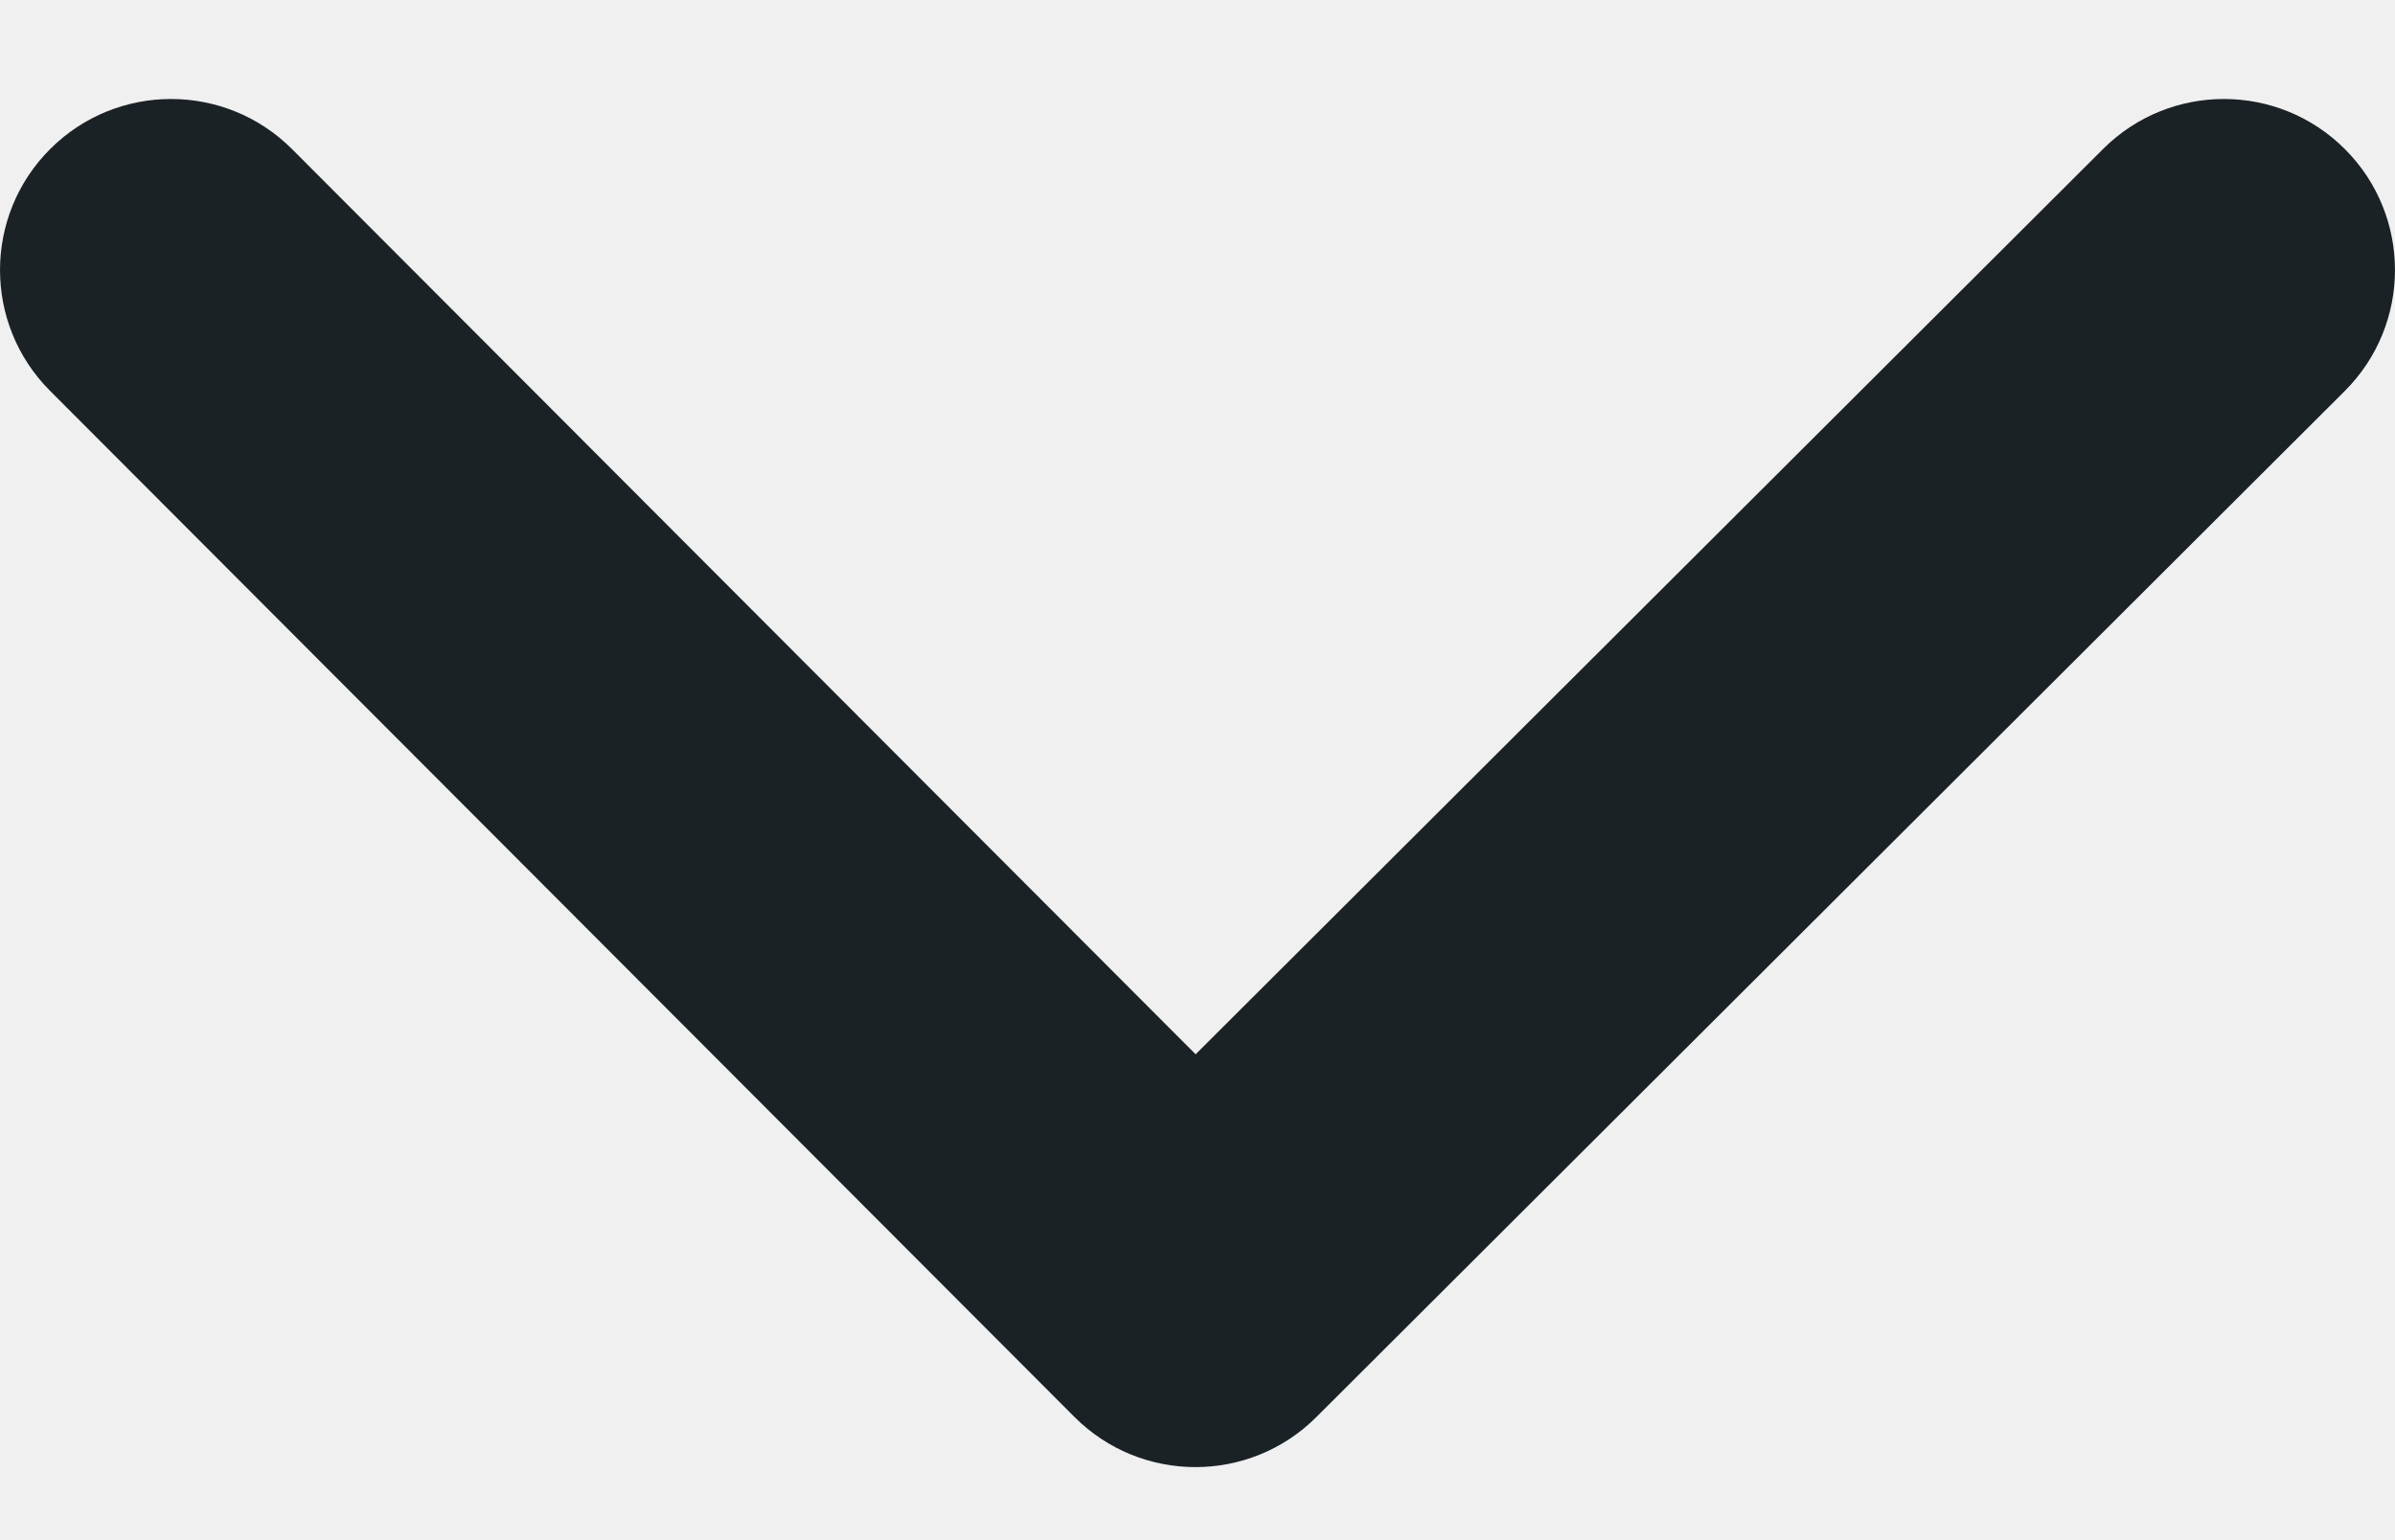
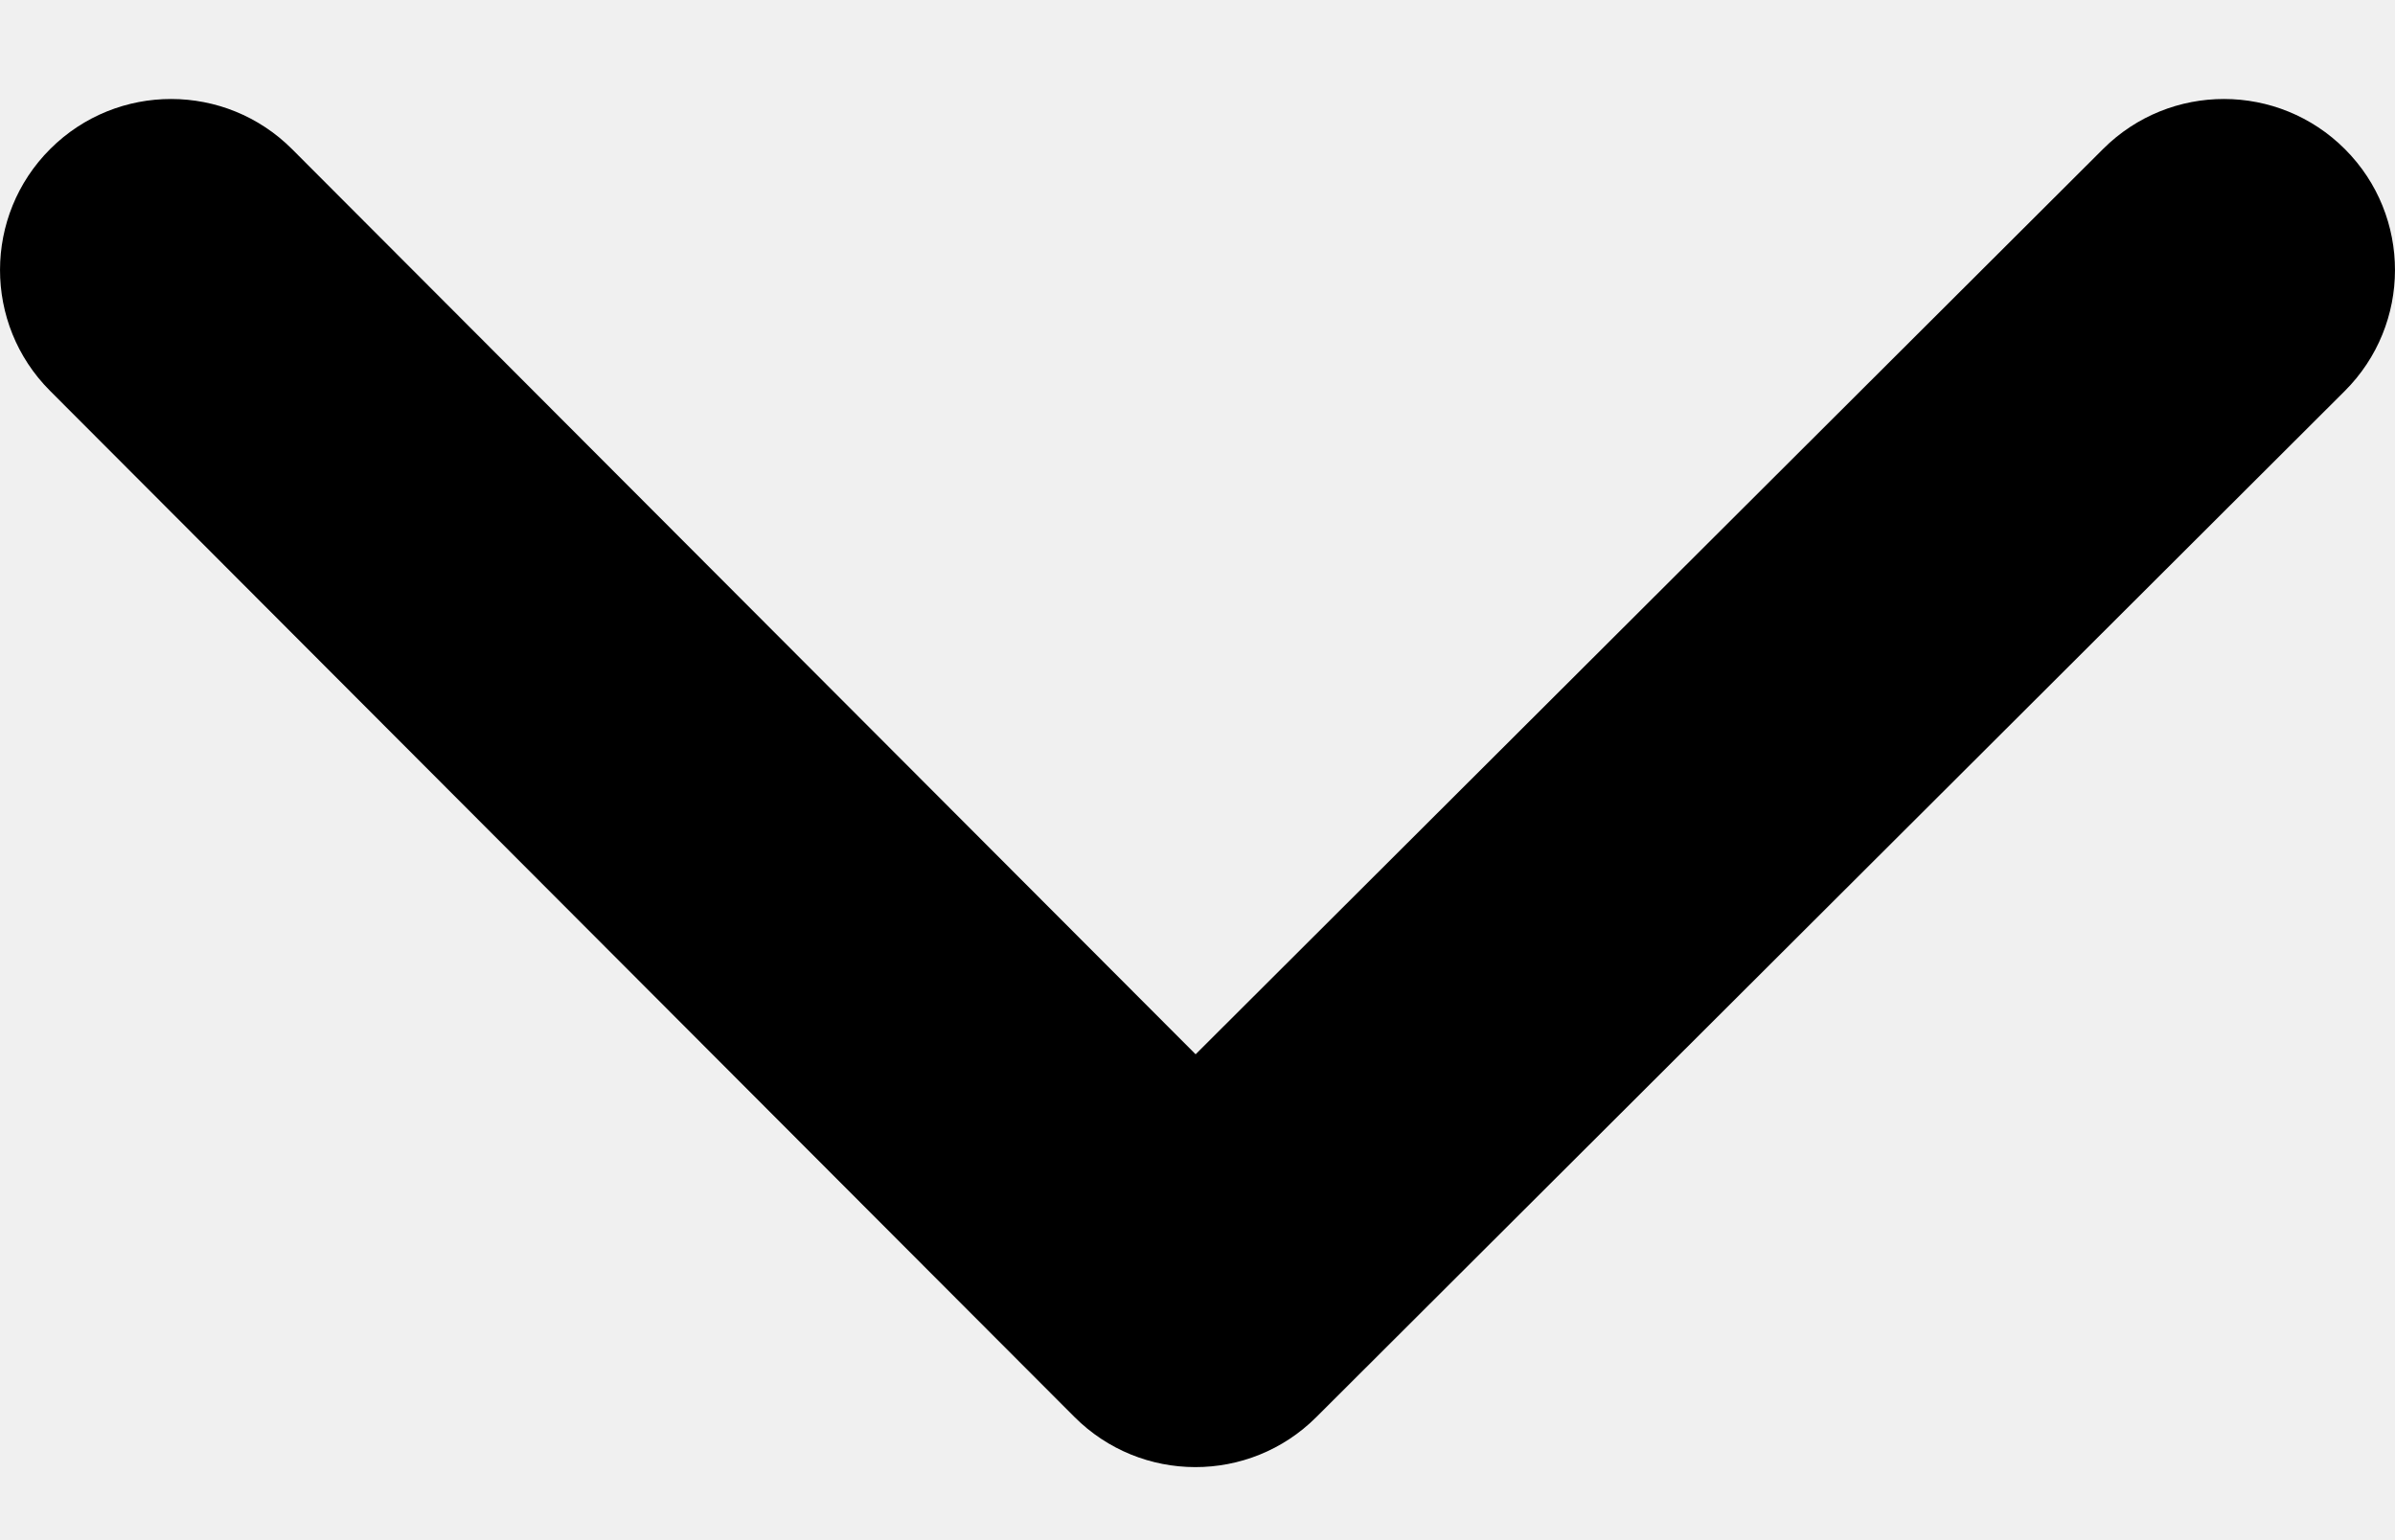
<svg xmlns="http://www.w3.org/2000/svg" xmlns:xlink="http://www.w3.org/1999/xlink" width="14px" height="9px" viewBox="0 0 14 9" version="1.1">
  <defs>
    <path d="M11.989,14.086 L6.708,8.794 C6.318,8.403 5.685,8.402 5.294,8.792 C4.903,9.182 4.902,9.815 5.292,10.206 L11.28,16.206 C11.67,16.597 12.303,16.598 12.694,16.208 L18.706,10.208 C19.097,9.818 19.098,9.185 18.708,8.794 C18.318,8.403 17.685,8.402 17.294,8.792 L11.989,14.086 Z" id="path-1" />
  </defs>
-   <g id="Page-1" stroke="none" stroke-width="1" fill="none" fill-rule="evenodd">
+   <g id="Page-1" stroke="nonzero" stroke-width="1" fill="nonzero" fill-rule="evenodd">
    <g id="Group" transform="translate(-5, -7.921291)">
-       <mask id="mask-2" fill="white">
+       <mask id="mask-2" fill="nonzero">
        <use xlink:href="#path-1" />
      </mask>
-       <use id="Shape" fill="#1A2226" xlink:href="#path-1" />
+       <use id="Shape" fill="nonzero" xlink:href="#path-1" />
    </g>
  </g>
</svg>
